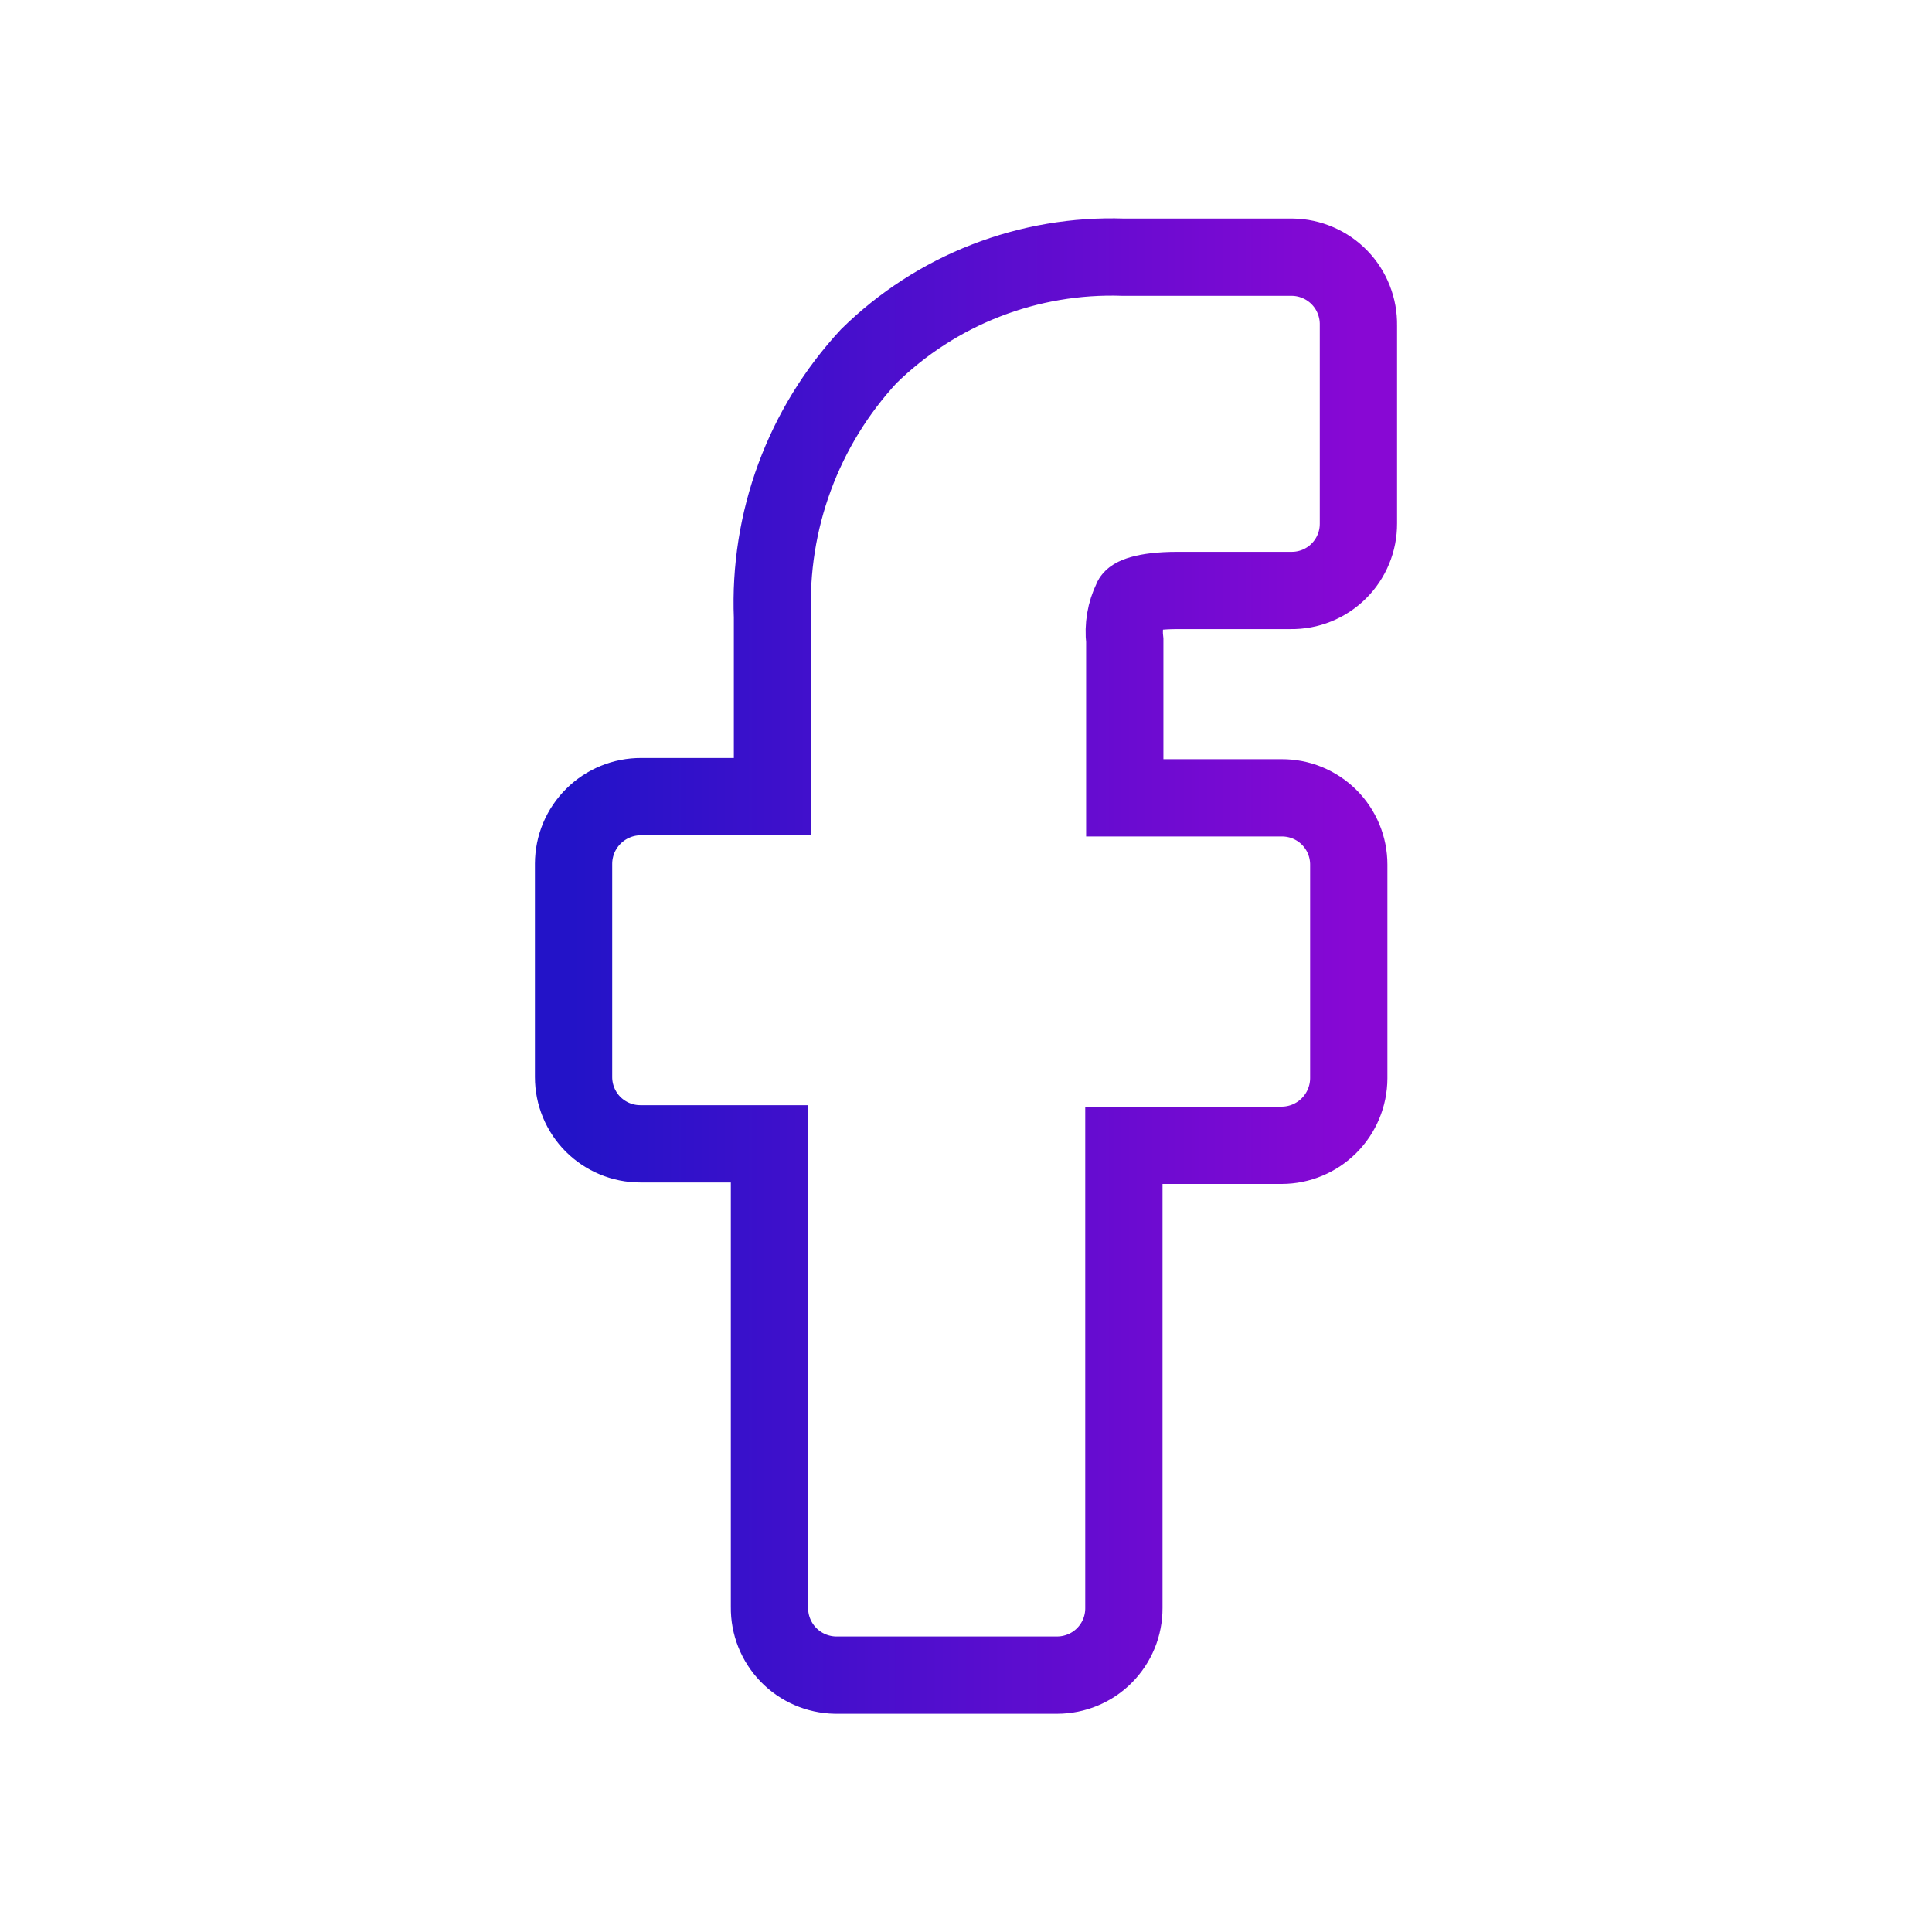
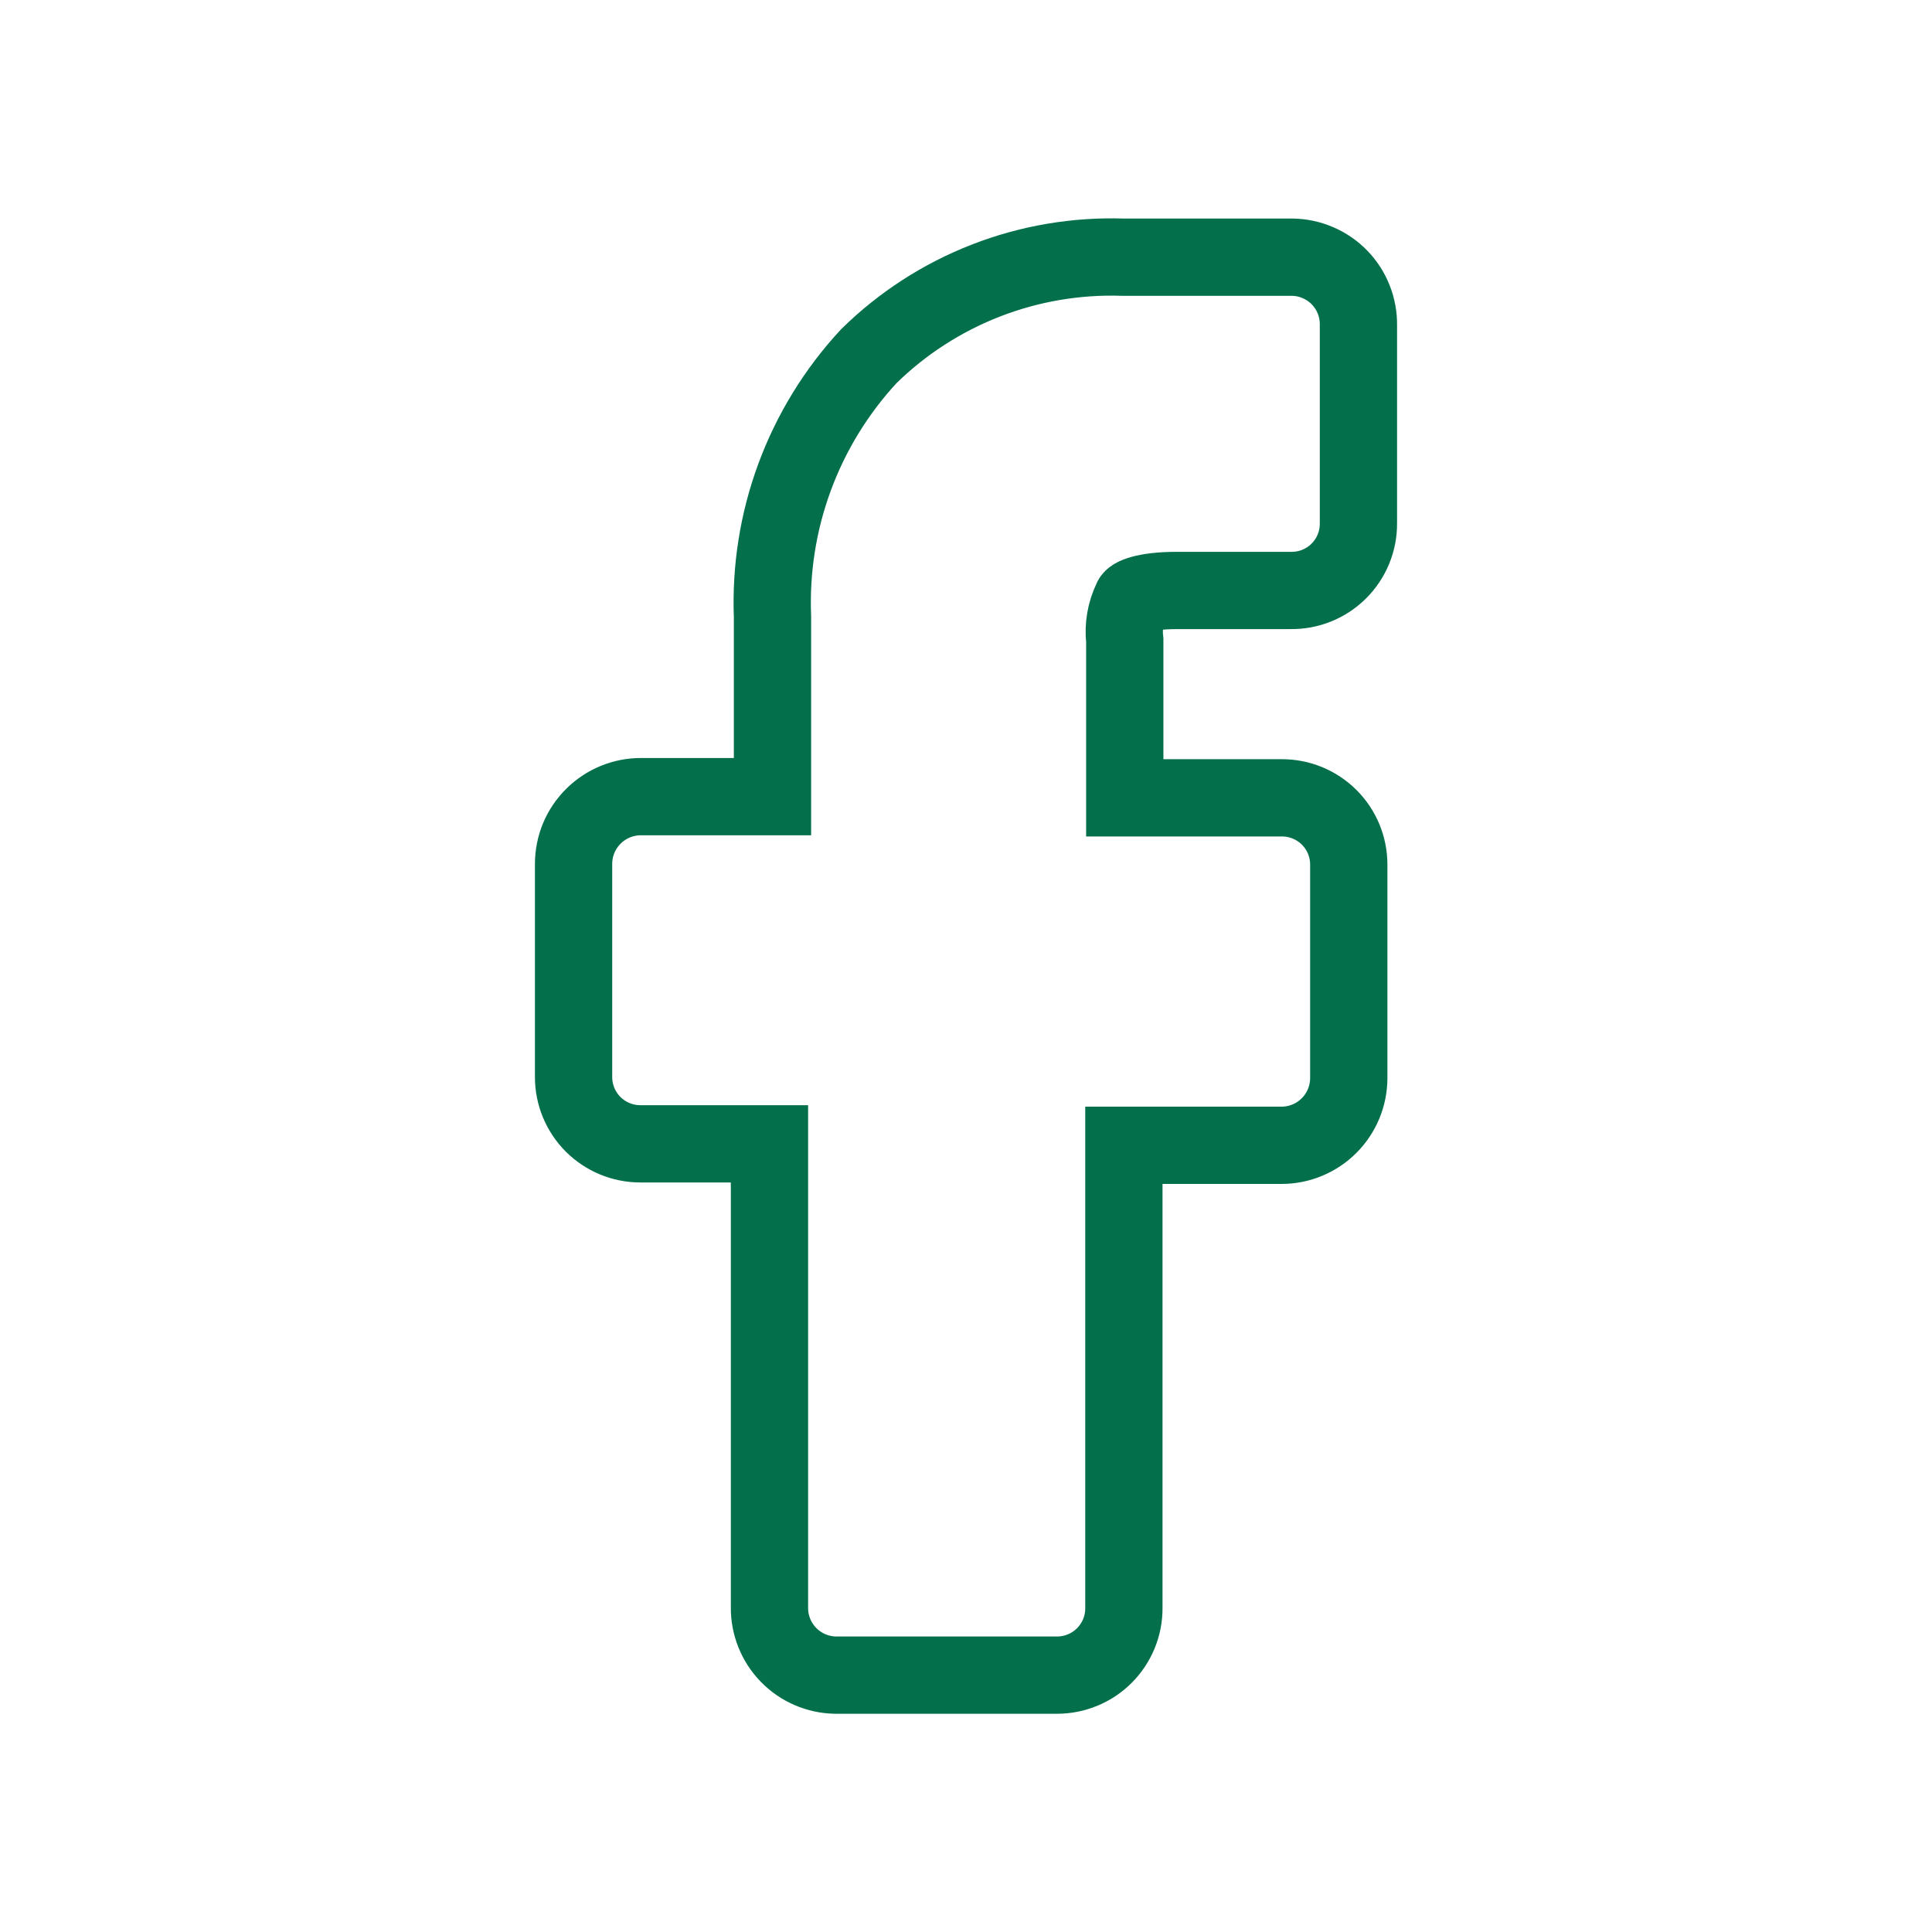
<svg xmlns="http://www.w3.org/2000/svg" width="50" height="50" viewBox="0 0 50 50" fill="none">
-   <path d="M29.289 15.515C29.289 15.461 29.57 15.281 30.469 15.281H33.406C33.636 15.284 33.863 15.242 34.076 15.156C34.289 15.07 34.482 14.943 34.645 14.781C34.808 14.62 34.937 14.427 35.025 14.215C35.113 14.003 35.157 13.776 35.156 13.547V8.422C35.16 8.193 35.119 7.966 35.035 7.754C34.952 7.541 34.827 7.347 34.668 7.183C34.509 7.019 34.319 6.888 34.109 6.798C33.899 6.707 33.674 6.659 33.445 6.656H29.07C27.856 6.615 26.646 6.82 25.514 7.261C24.382 7.701 23.351 8.367 22.484 9.219C21.645 10.124 20.993 11.187 20.565 12.345C20.137 13.503 19.943 14.735 19.992 15.969V20.617H16.594C16.365 20.616 16.138 20.66 15.926 20.747C15.715 20.833 15.522 20.961 15.36 21.122C15.197 21.283 15.068 21.474 14.979 21.685C14.891 21.896 14.845 22.123 14.844 22.352V27.875C14.844 28.333 15.026 28.772 15.349 29.096C15.673 29.419 16.112 29.602 16.57 29.602H19.914V41.594C19.908 42.052 20.084 42.495 20.403 42.824C20.722 43.154 21.159 43.343 21.617 43.352H27.359C27.587 43.352 27.812 43.306 28.022 43.219C28.232 43.132 28.423 43.004 28.583 42.843C28.743 42.682 28.87 42.491 28.957 42.28C29.043 42.07 29.087 41.844 29.086 41.617V29.64H33.172C33.631 29.639 34.071 29.455 34.396 29.13C34.721 28.805 34.904 28.366 34.906 27.906V22.375C34.906 22.148 34.861 21.922 34.774 21.712C34.687 21.502 34.559 21.312 34.398 21.151C34.237 20.991 34.045 20.864 33.835 20.777C33.625 20.691 33.399 20.647 33.172 20.648H29.109V16.578C29.066 16.214 29.128 15.845 29.289 15.515Z" stroke="url(#paint0_linear_597526_944)" stroke-width="2" stroke-linecap="round" />
-   <defs>
-     <linearGradient id="paint0_linear_597526_944" x1="14.844" y1="25.001" x2="35.157" y2="25.001" gradientUnits="userSpaceOnUse">
-       <stop stop-color="#2313C8" />
-       <stop offset="1" stop-color="#8808D4" />
-     </linearGradient>
-   </defs>
+   <path d="M29.289 15.515C29.289 15.461 29.57 15.281 30.469 15.281H33.406C33.636 15.284 33.863 15.242 34.076 15.156C34.289 15.07 34.482 14.943 34.645 14.781C34.808 14.62 34.937 14.427 35.025 14.215C35.113 14.003 35.157 13.776 35.156 13.547V8.422C35.16 8.193 35.119 7.966 35.035 7.754C34.952 7.541 34.827 7.347 34.668 7.183C34.509 7.019 34.319 6.888 34.109 6.798C33.899 6.707 33.674 6.659 33.445 6.656H29.07C27.856 6.615 26.646 6.82 25.514 7.261C24.382 7.701 23.351 8.367 22.484 9.219C21.645 10.124 20.993 11.187 20.565 12.345C20.137 13.503 19.943 14.735 19.992 15.969V20.617H16.594C16.365 20.616 16.138 20.66 15.926 20.747C15.715 20.833 15.522 20.961 15.36 21.122C15.197 21.283 15.068 21.474 14.979 21.685C14.891 21.896 14.845 22.123 14.844 22.352V27.875C14.844 28.333 15.026 28.772 15.349 29.096C15.673 29.419 16.112 29.602 16.57 29.602H19.914V41.594C19.908 42.052 20.084 42.495 20.403 42.824C20.722 43.154 21.159 43.343 21.617 43.352H27.359C27.587 43.352 27.812 43.306 28.022 43.219C28.232 43.132 28.423 43.004 28.583 42.843C28.743 42.682 28.87 42.491 28.957 42.28C29.043 42.07 29.087 41.844 29.086 41.617V29.64H33.172C33.631 29.639 34.071 29.455 34.396 29.13C34.721 28.805 34.904 28.366 34.906 27.906V22.375C34.906 22.148 34.861 21.922 34.774 21.712C34.687 21.502 34.559 21.312 34.398 21.151C34.237 20.991 34.045 20.864 33.835 20.777C33.625 20.691 33.399 20.647 33.172 20.648H29.109V16.578C29.066 16.214 29.128 15.845 29.289 15.515Z" stroke="#04704B" stroke-width="2" stroke-linecap="round" />
</svg>
